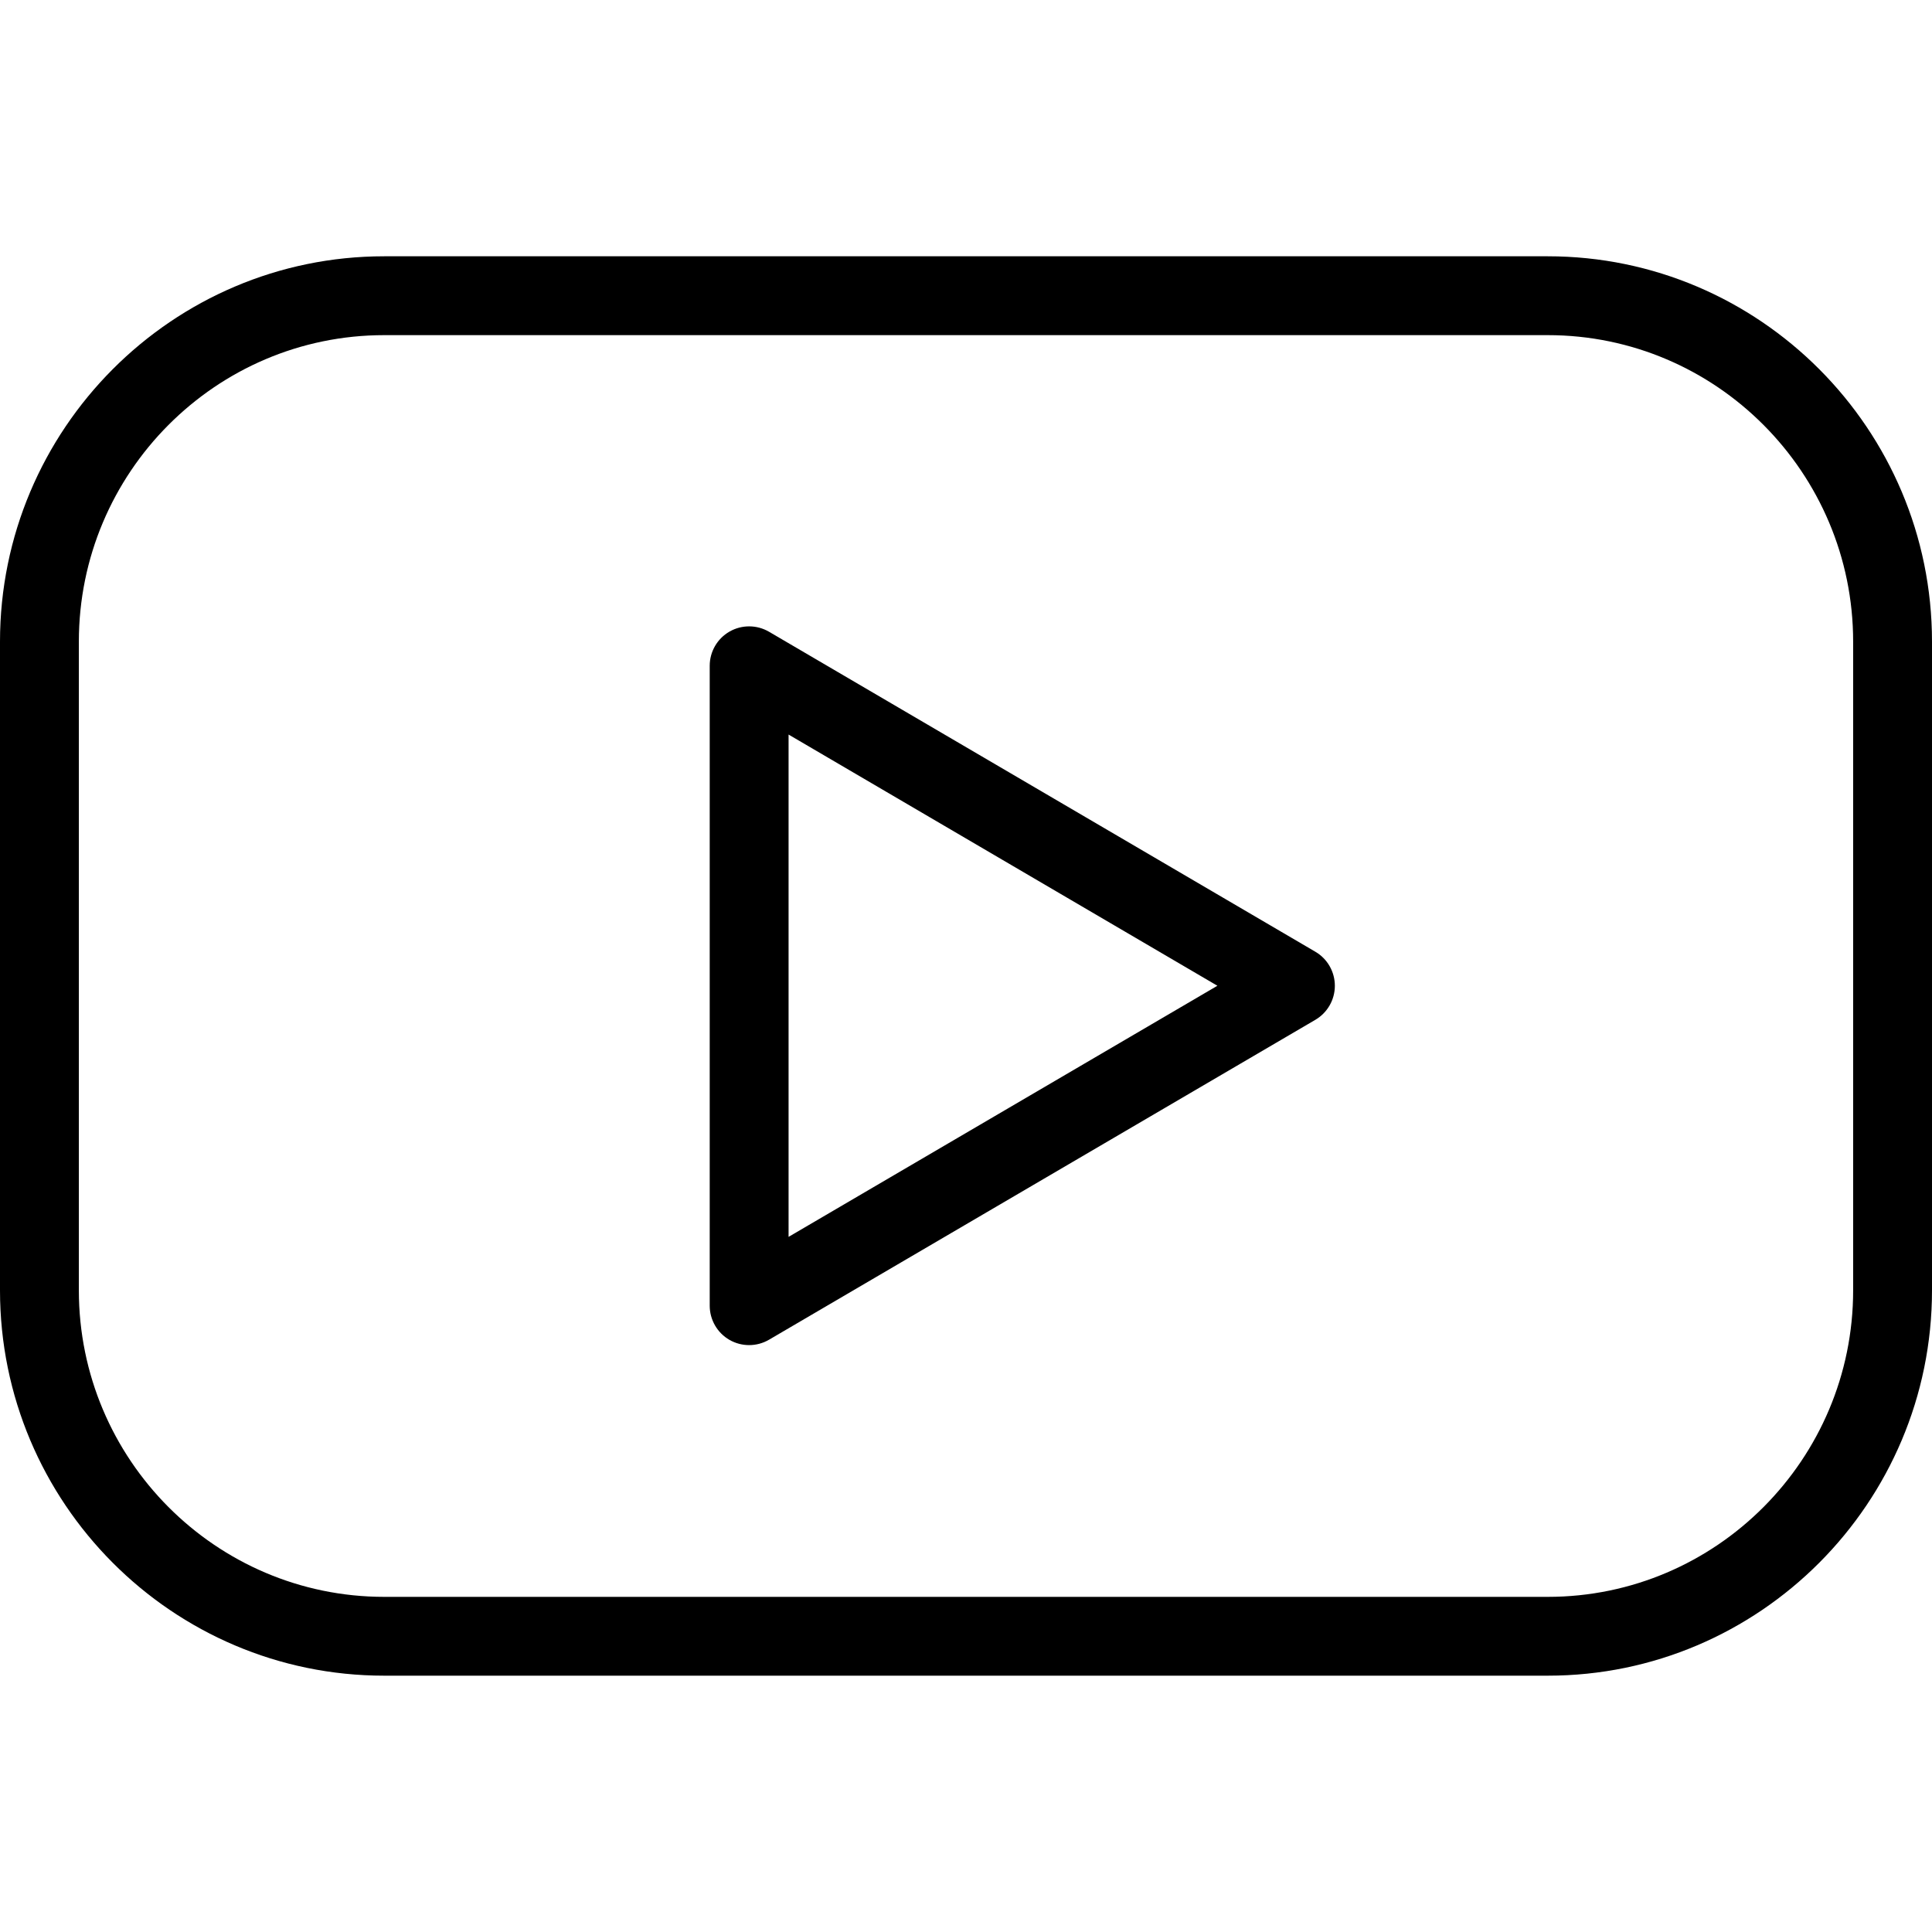
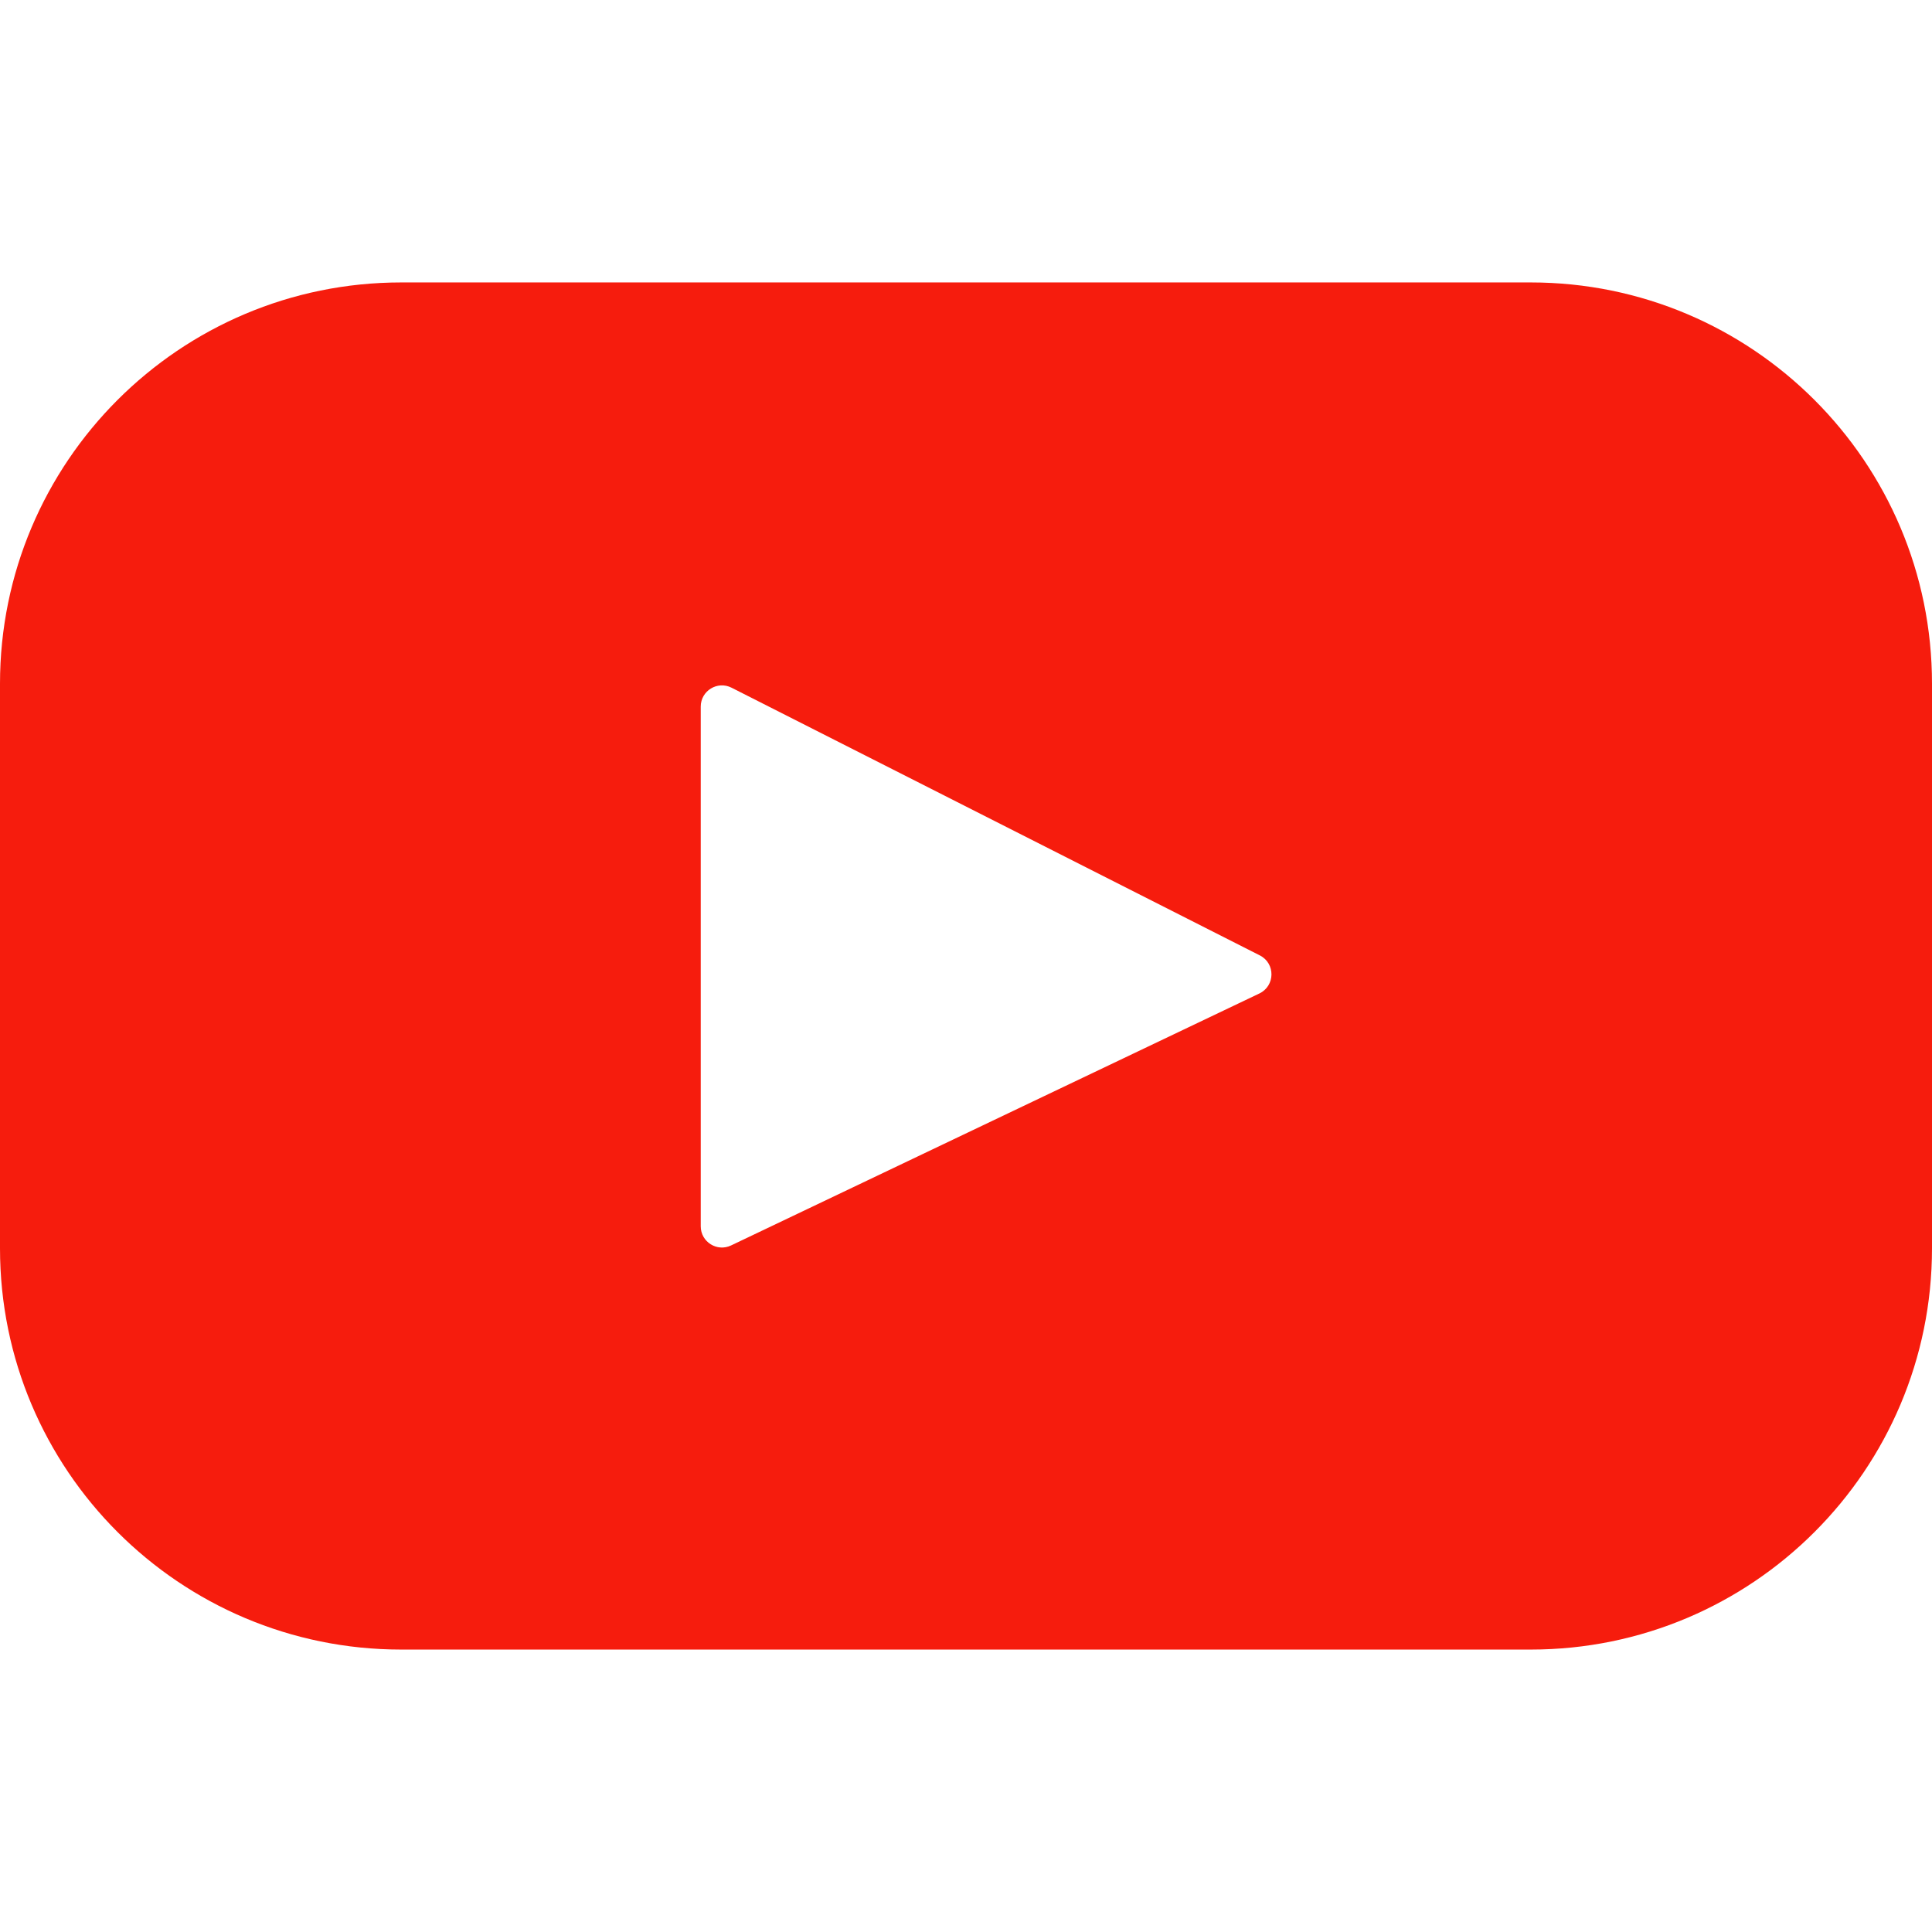
- <svg xmlns="http://www.w3.org/2000/svg" version="1.1" id="Capa_1" x="0px" y="0px" viewBox="0 0 49 49" style="enable-background:new 0 0 49 49;" xml:space="preserve">
+ <svg xmlns="http://www.w3.org/2000/svg" version="1.1" id="Layer_1" x="0px" y="0px" viewBox="0 0 461.001 461.001" style="enable-background:new 0 0 461.001 461.001;" xml:space="preserve">
  <g>
-     <g>
-       <path d="M39.256,6.5H9.744C4.371,6.5,0,10.885,0,16.274v16.451c0,5.39,4.371,9.774,9.744,9.774h29.512    c5.373,0,9.744-4.385,9.744-9.774V16.274C49,10.885,44.629,6.5,39.256,6.5z M47,32.726c0,4.287-3.474,7.774-7.744,7.774H9.744    C5.474,40.5,2,37.012,2,32.726V16.274C2,11.988,5.474,8.5,9.744,8.5h29.512c4.27,0,7.744,3.488,7.744,7.774V32.726z" />
-       <path d="M33.36,24.138l-13.855-8.115c-0.308-0.18-0.691-0.183-1.002-0.005S18,16.527,18,16.886v16.229    c0,0.358,0.192,0.69,0.502,0.868c0.154,0.088,0.326,0.132,0.498,0.132c0.175,0,0.349-0.046,0.505-0.137l13.855-8.113    c0.306-0.179,0.495-0.508,0.495-0.863S33.667,24.317,33.36,24.138z M20,31.37V18.63l10.876,6.371L20,31.37z" />
-     </g>
+     <path style="fill:#F61C0D;" d="M365.257,67.393H95.744C42.866,67.393,0,110.259,0,163.137v134.728   c0,52.878,42.866,95.744,95.744,95.744h269.513c52.878,0,95.744-42.866,95.744-95.744V163.137   C461.001,110.259,418.135,67.393,365.257,67.393z M300.506,237.056l-126.06,60.123c-3.359,1.602-7.239-0.847-7.239-4.568V168.607   c0-3.774,3.982-6.22,7.348-4.514l126.06,63.881C304.363,229.873,304.298,235.248,300.506,237.056z" />
  </g>
  <g>
</g>
  <g>
</g>
  <g>
</g>
  <g>
</g>
  <g>
</g>
  <g>
</g>
  <g>
</g>
  <g>
</g>
  <g>
</g>
  <g>
</g>
  <g>
</g>
  <g>
</g>
  <g>
</g>
  <g>
</g>
  <g>
</g>
</svg>
